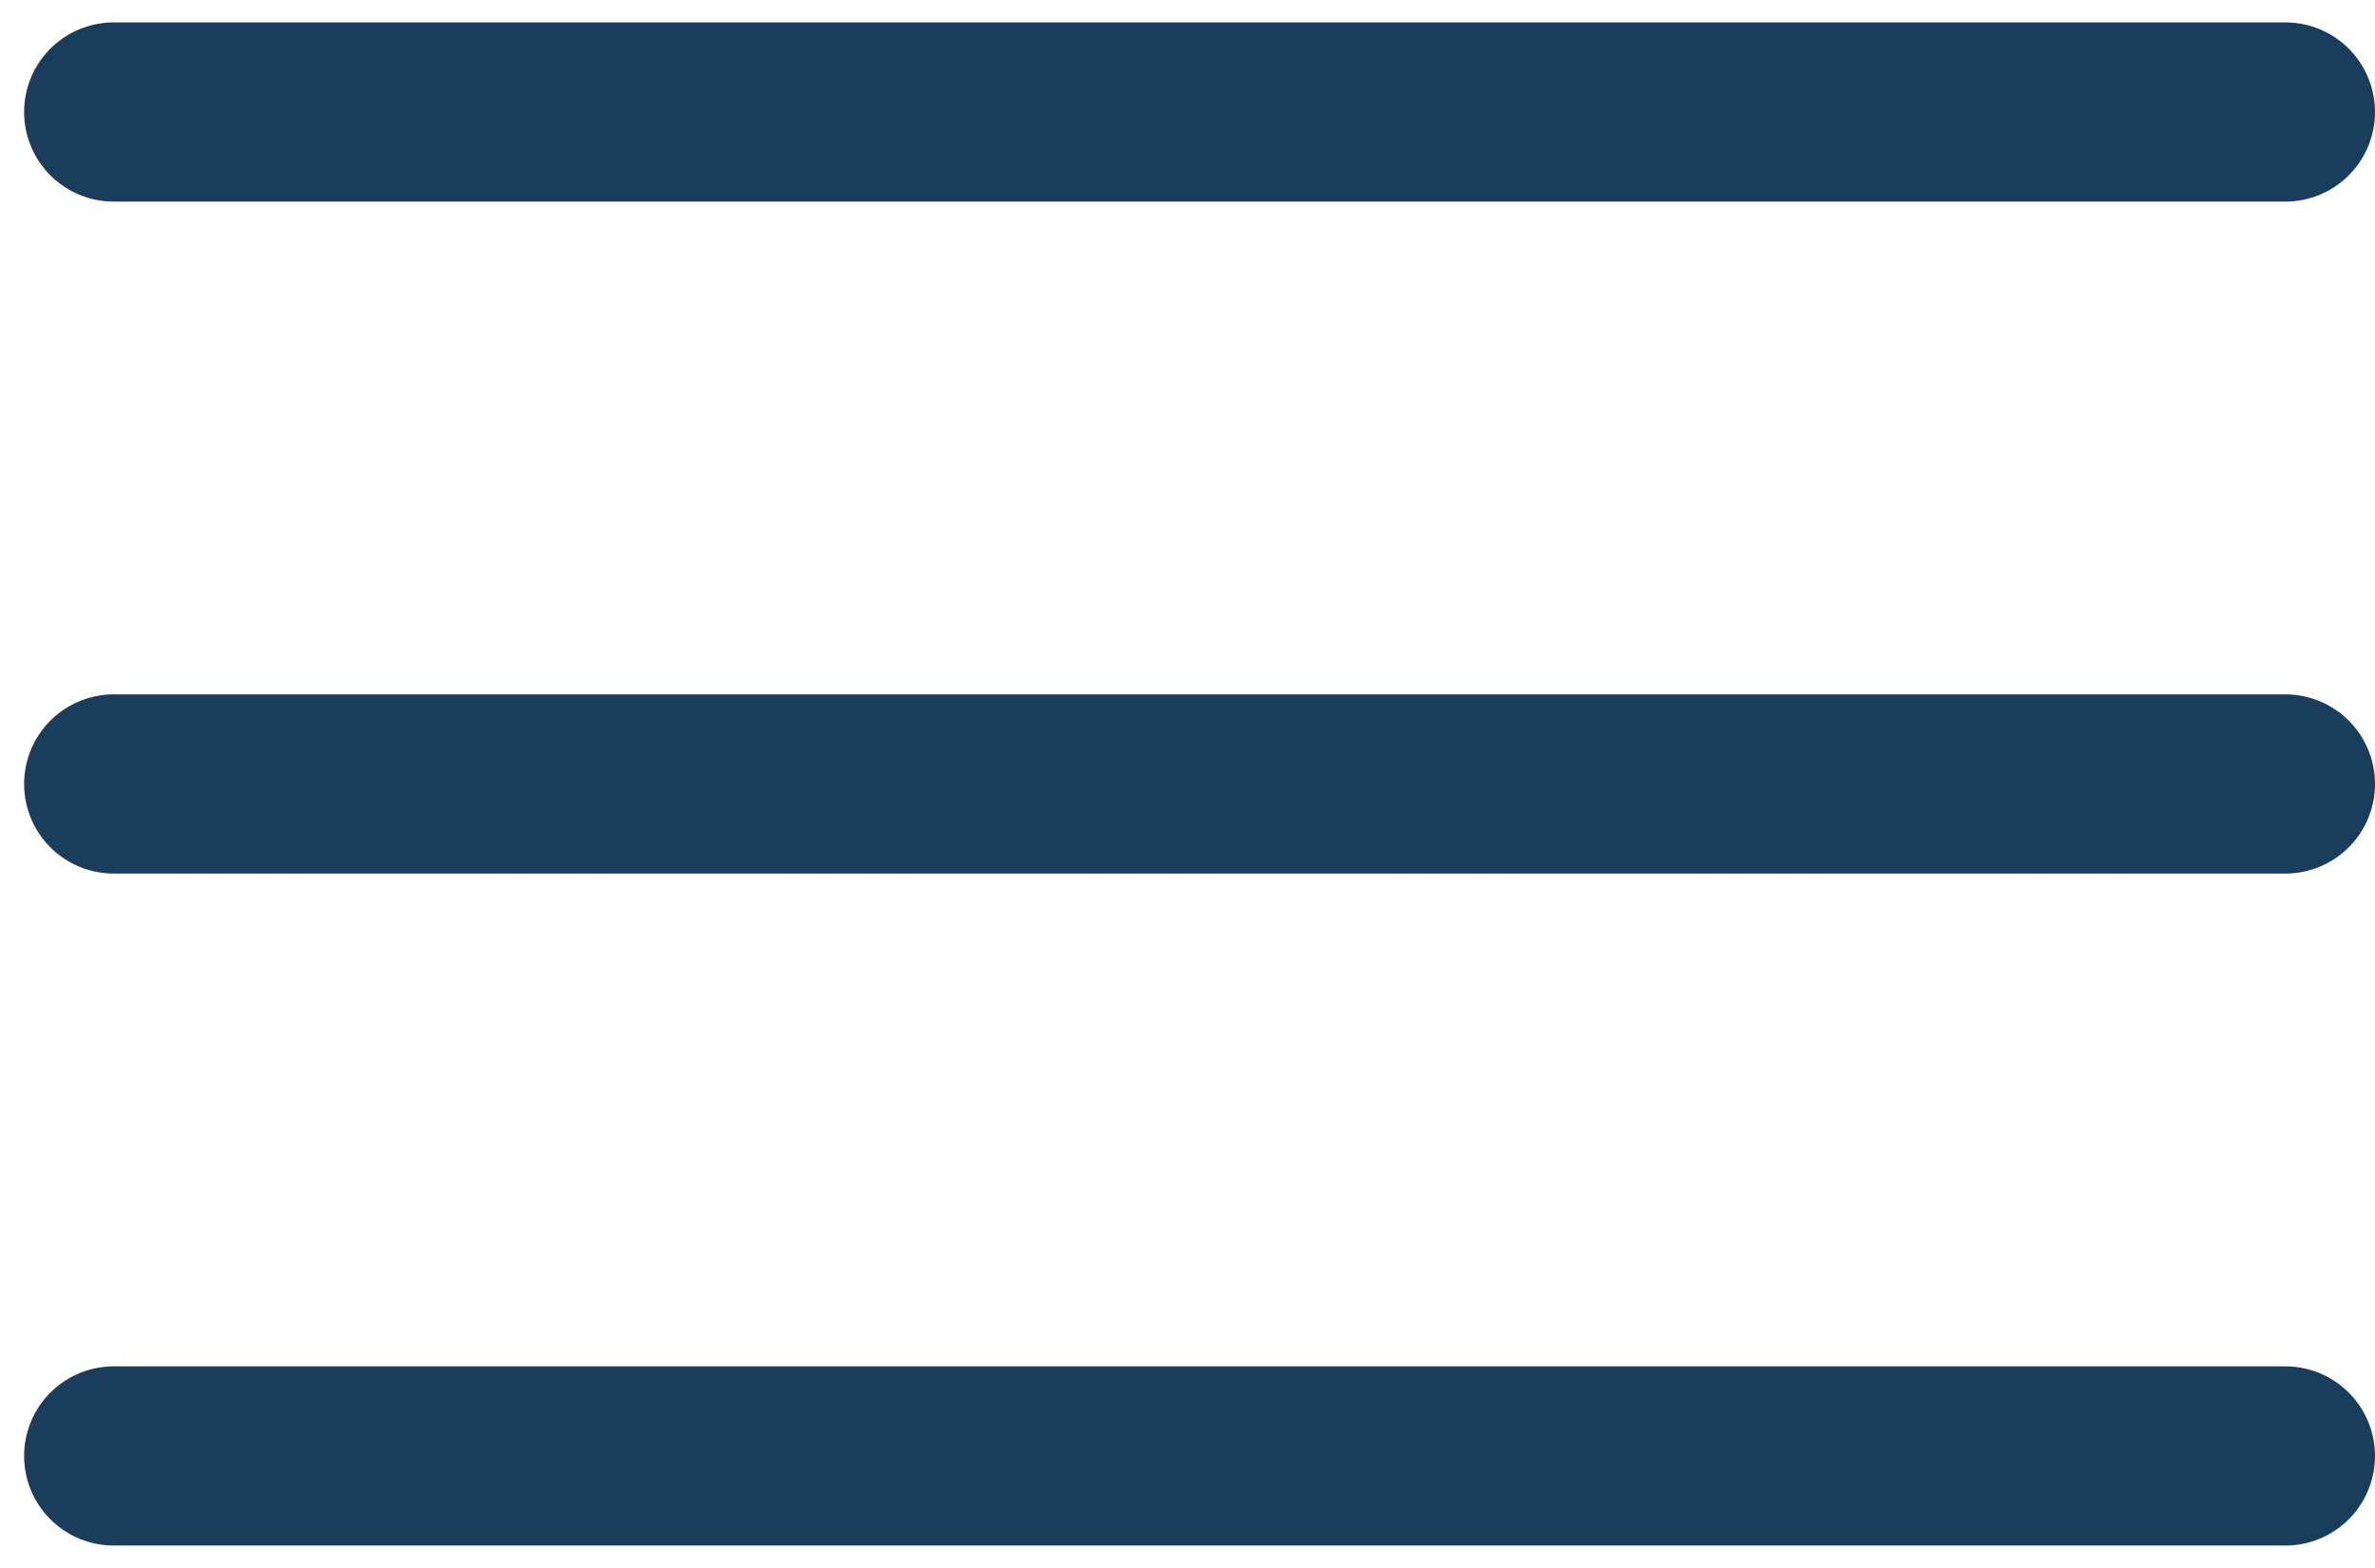
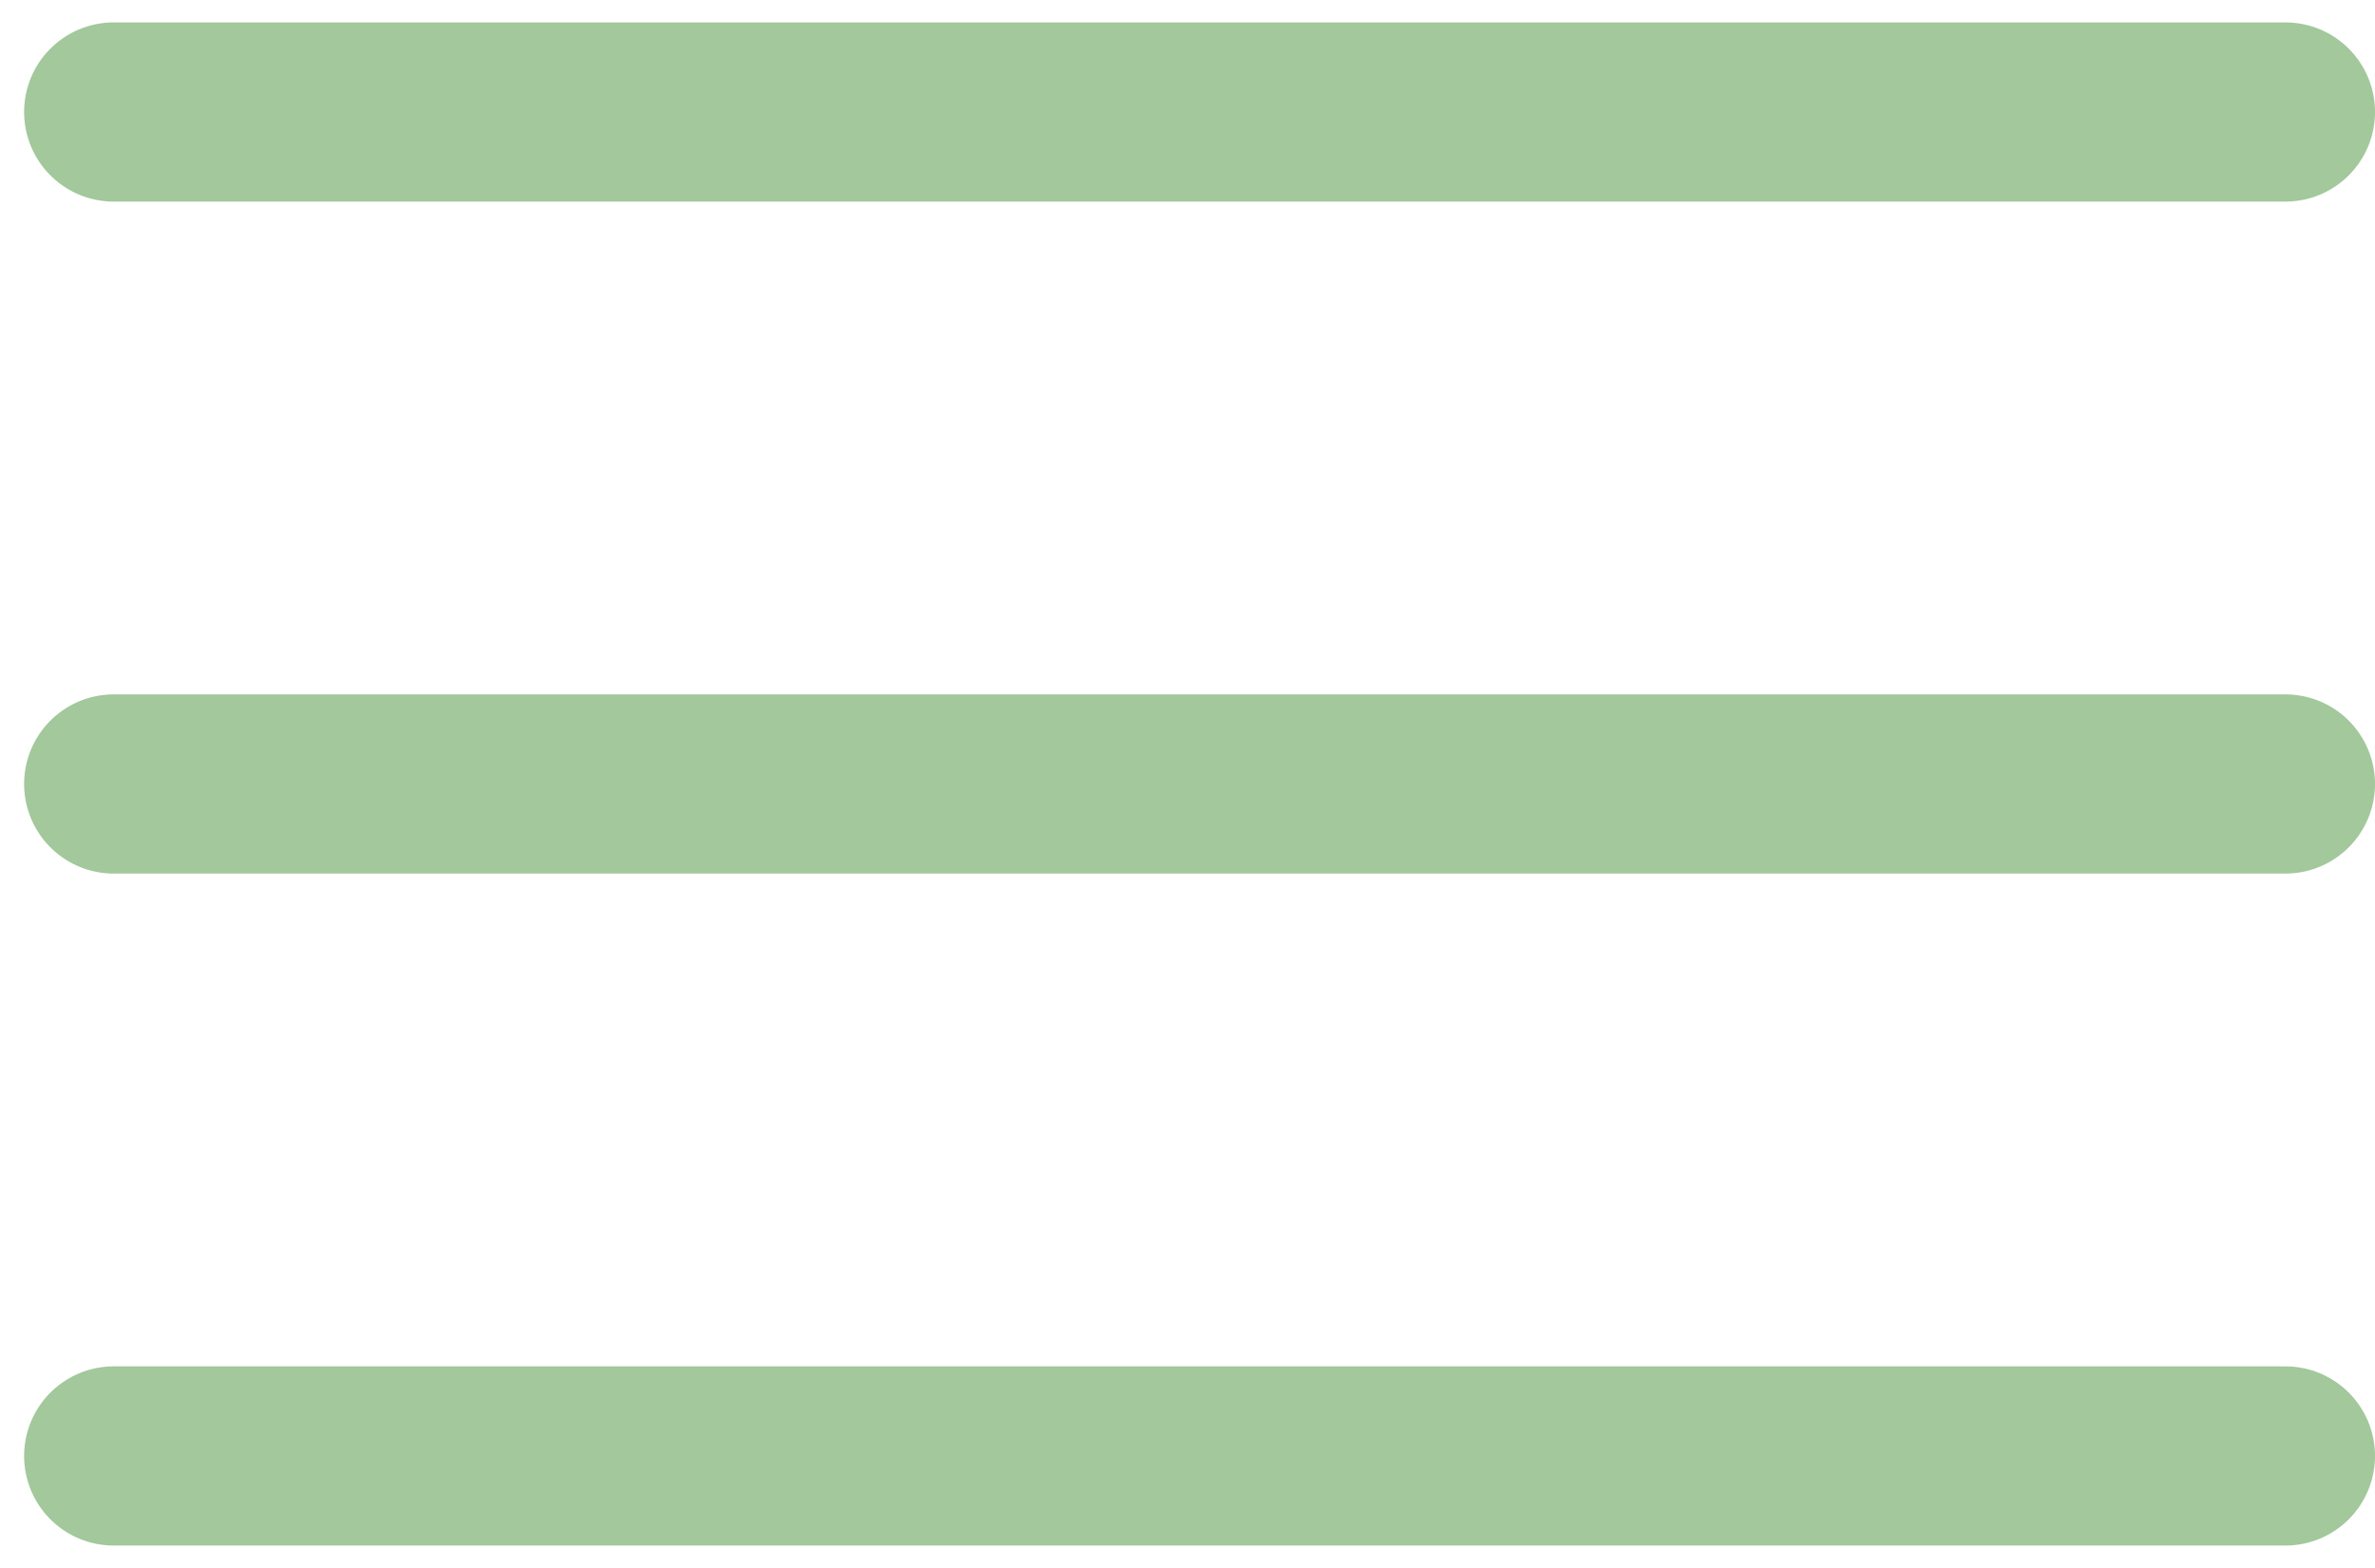
<svg xmlns="http://www.w3.org/2000/svg" width="53" height="35" viewBox="0 0 53 35" fill="none">
-   <path d="M2.538 2.5H51M2.538 17.5H51M2.538 32.5H51" stroke="#1B3D5C" stroke-width="4" stroke-miterlimit="10" stroke-linecap="round" />
+   <path d="M2.538 2.5H51M2.538 17.5H51M2.538 32.5H51" stroke="#A2C89B" stroke-width="4" stroke-miterlimit="10" stroke-linecap="round" />
</svg>
